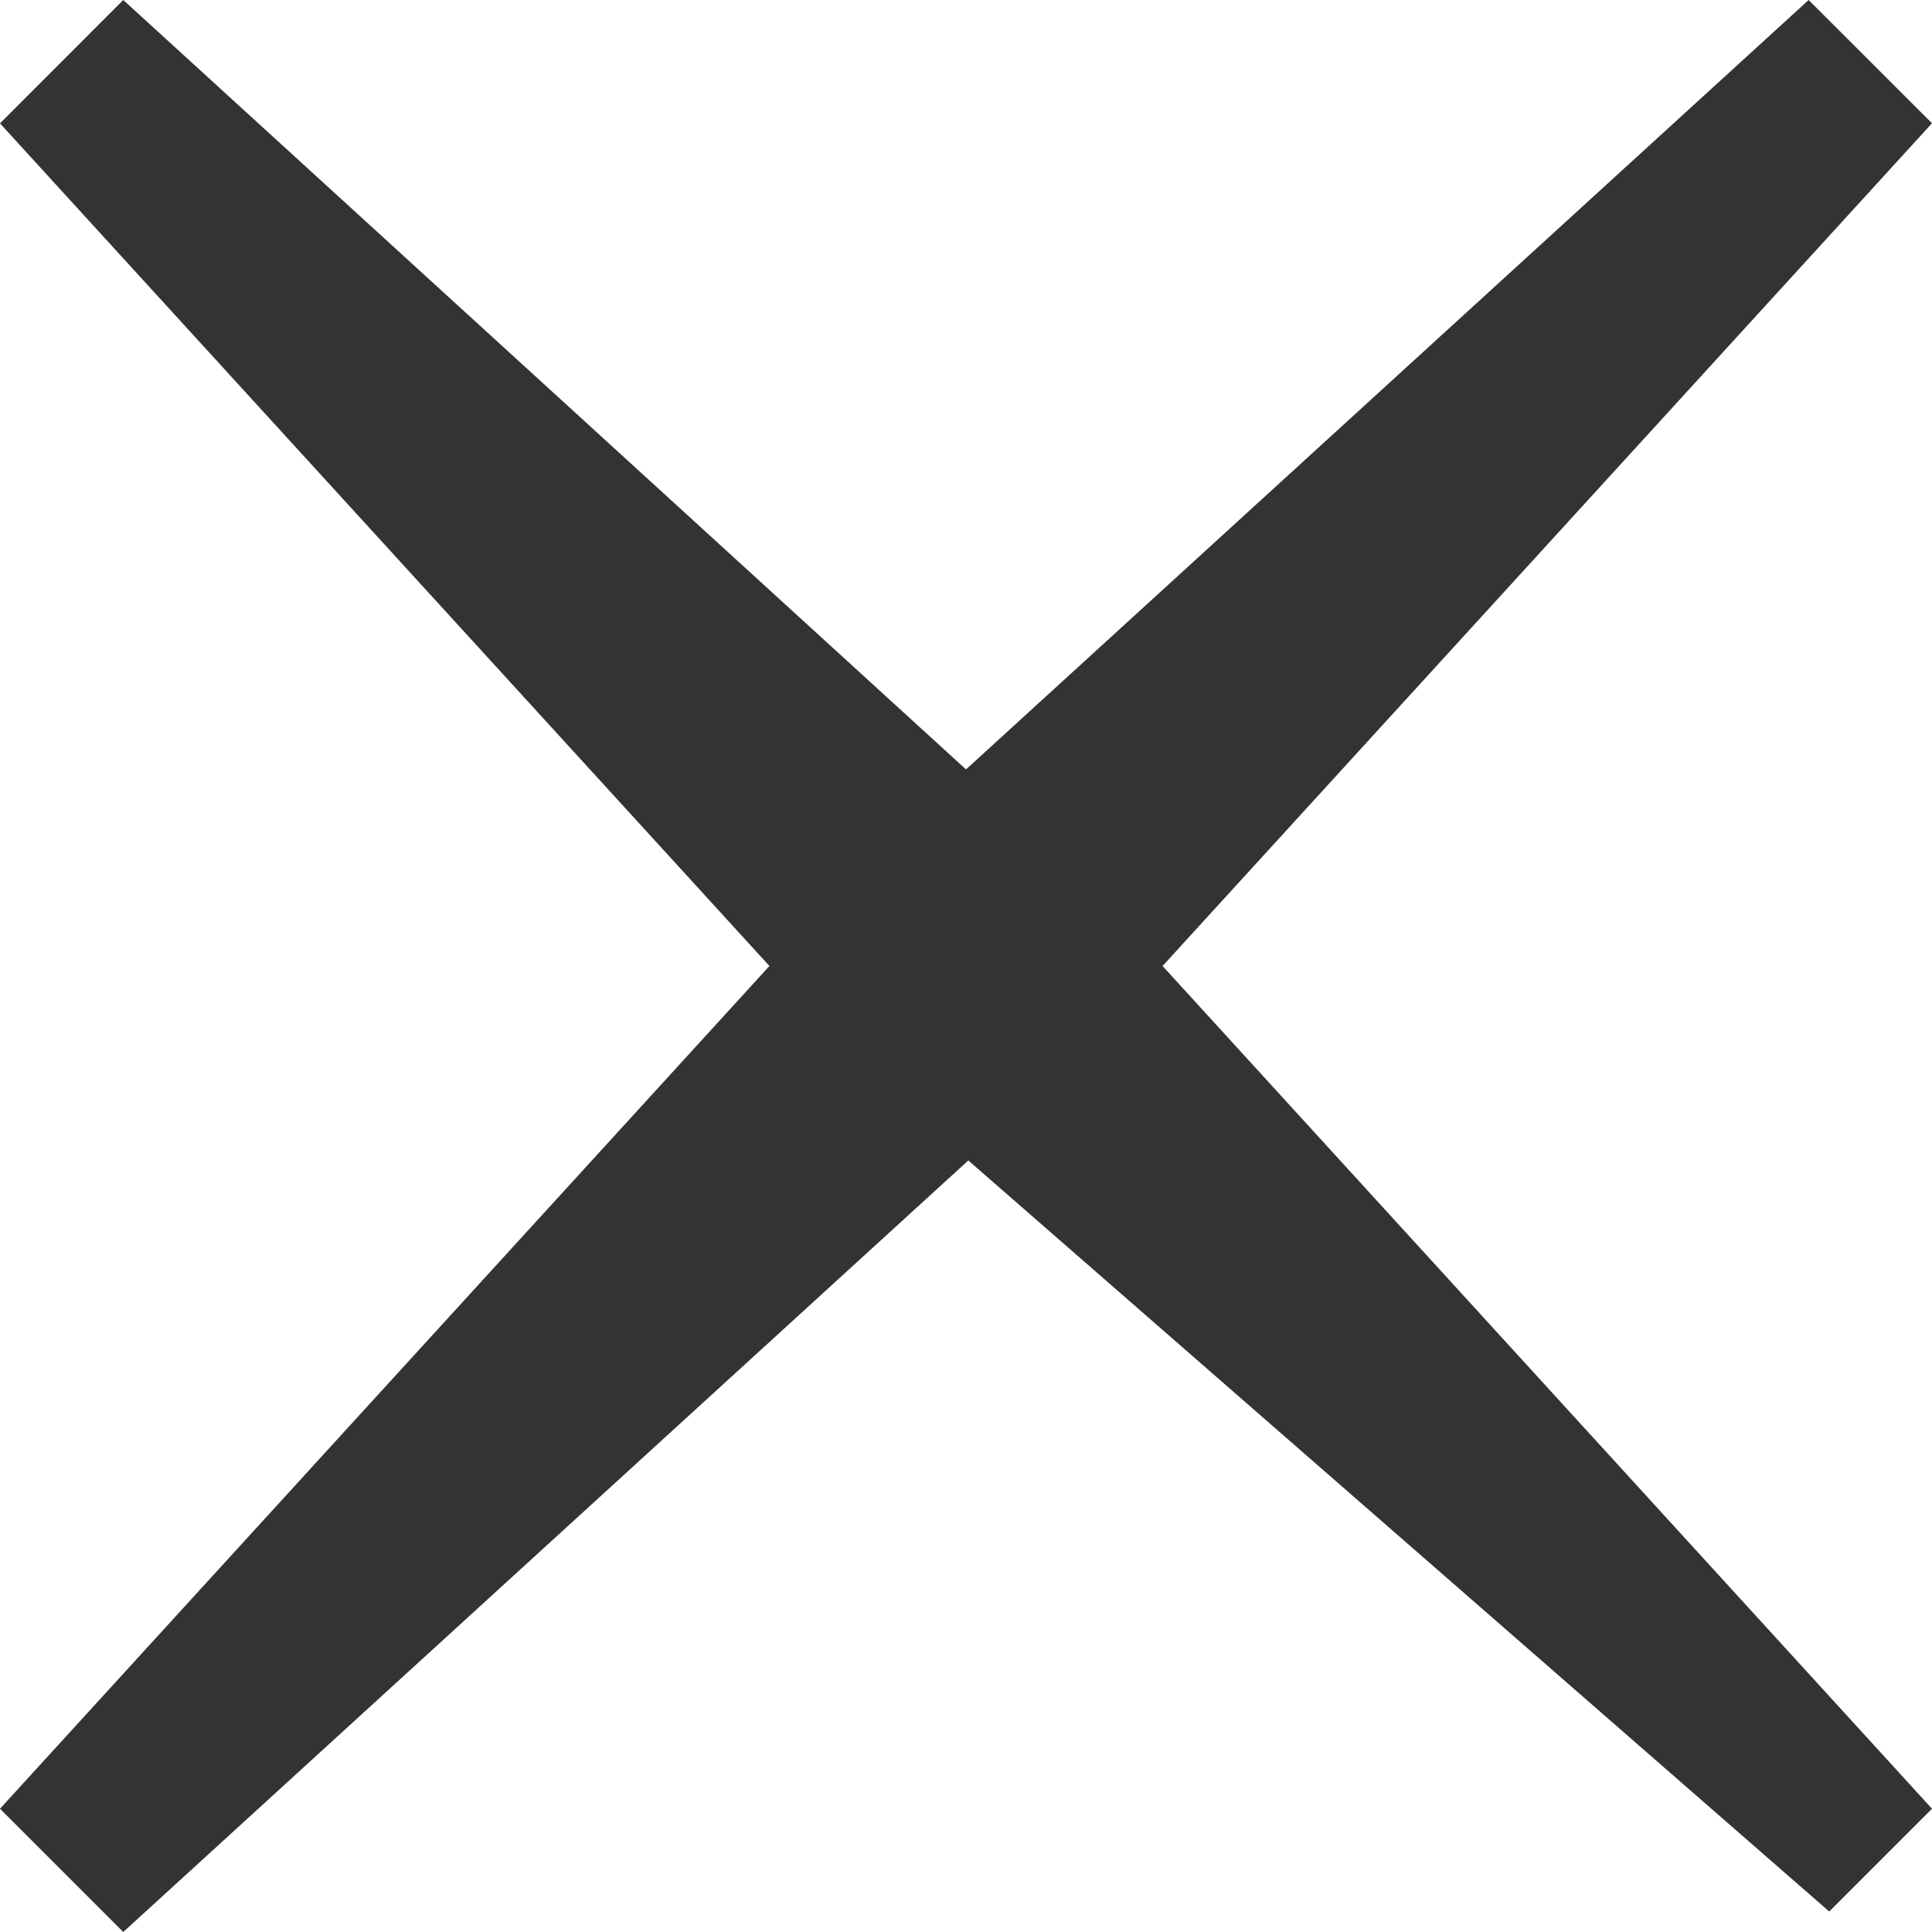
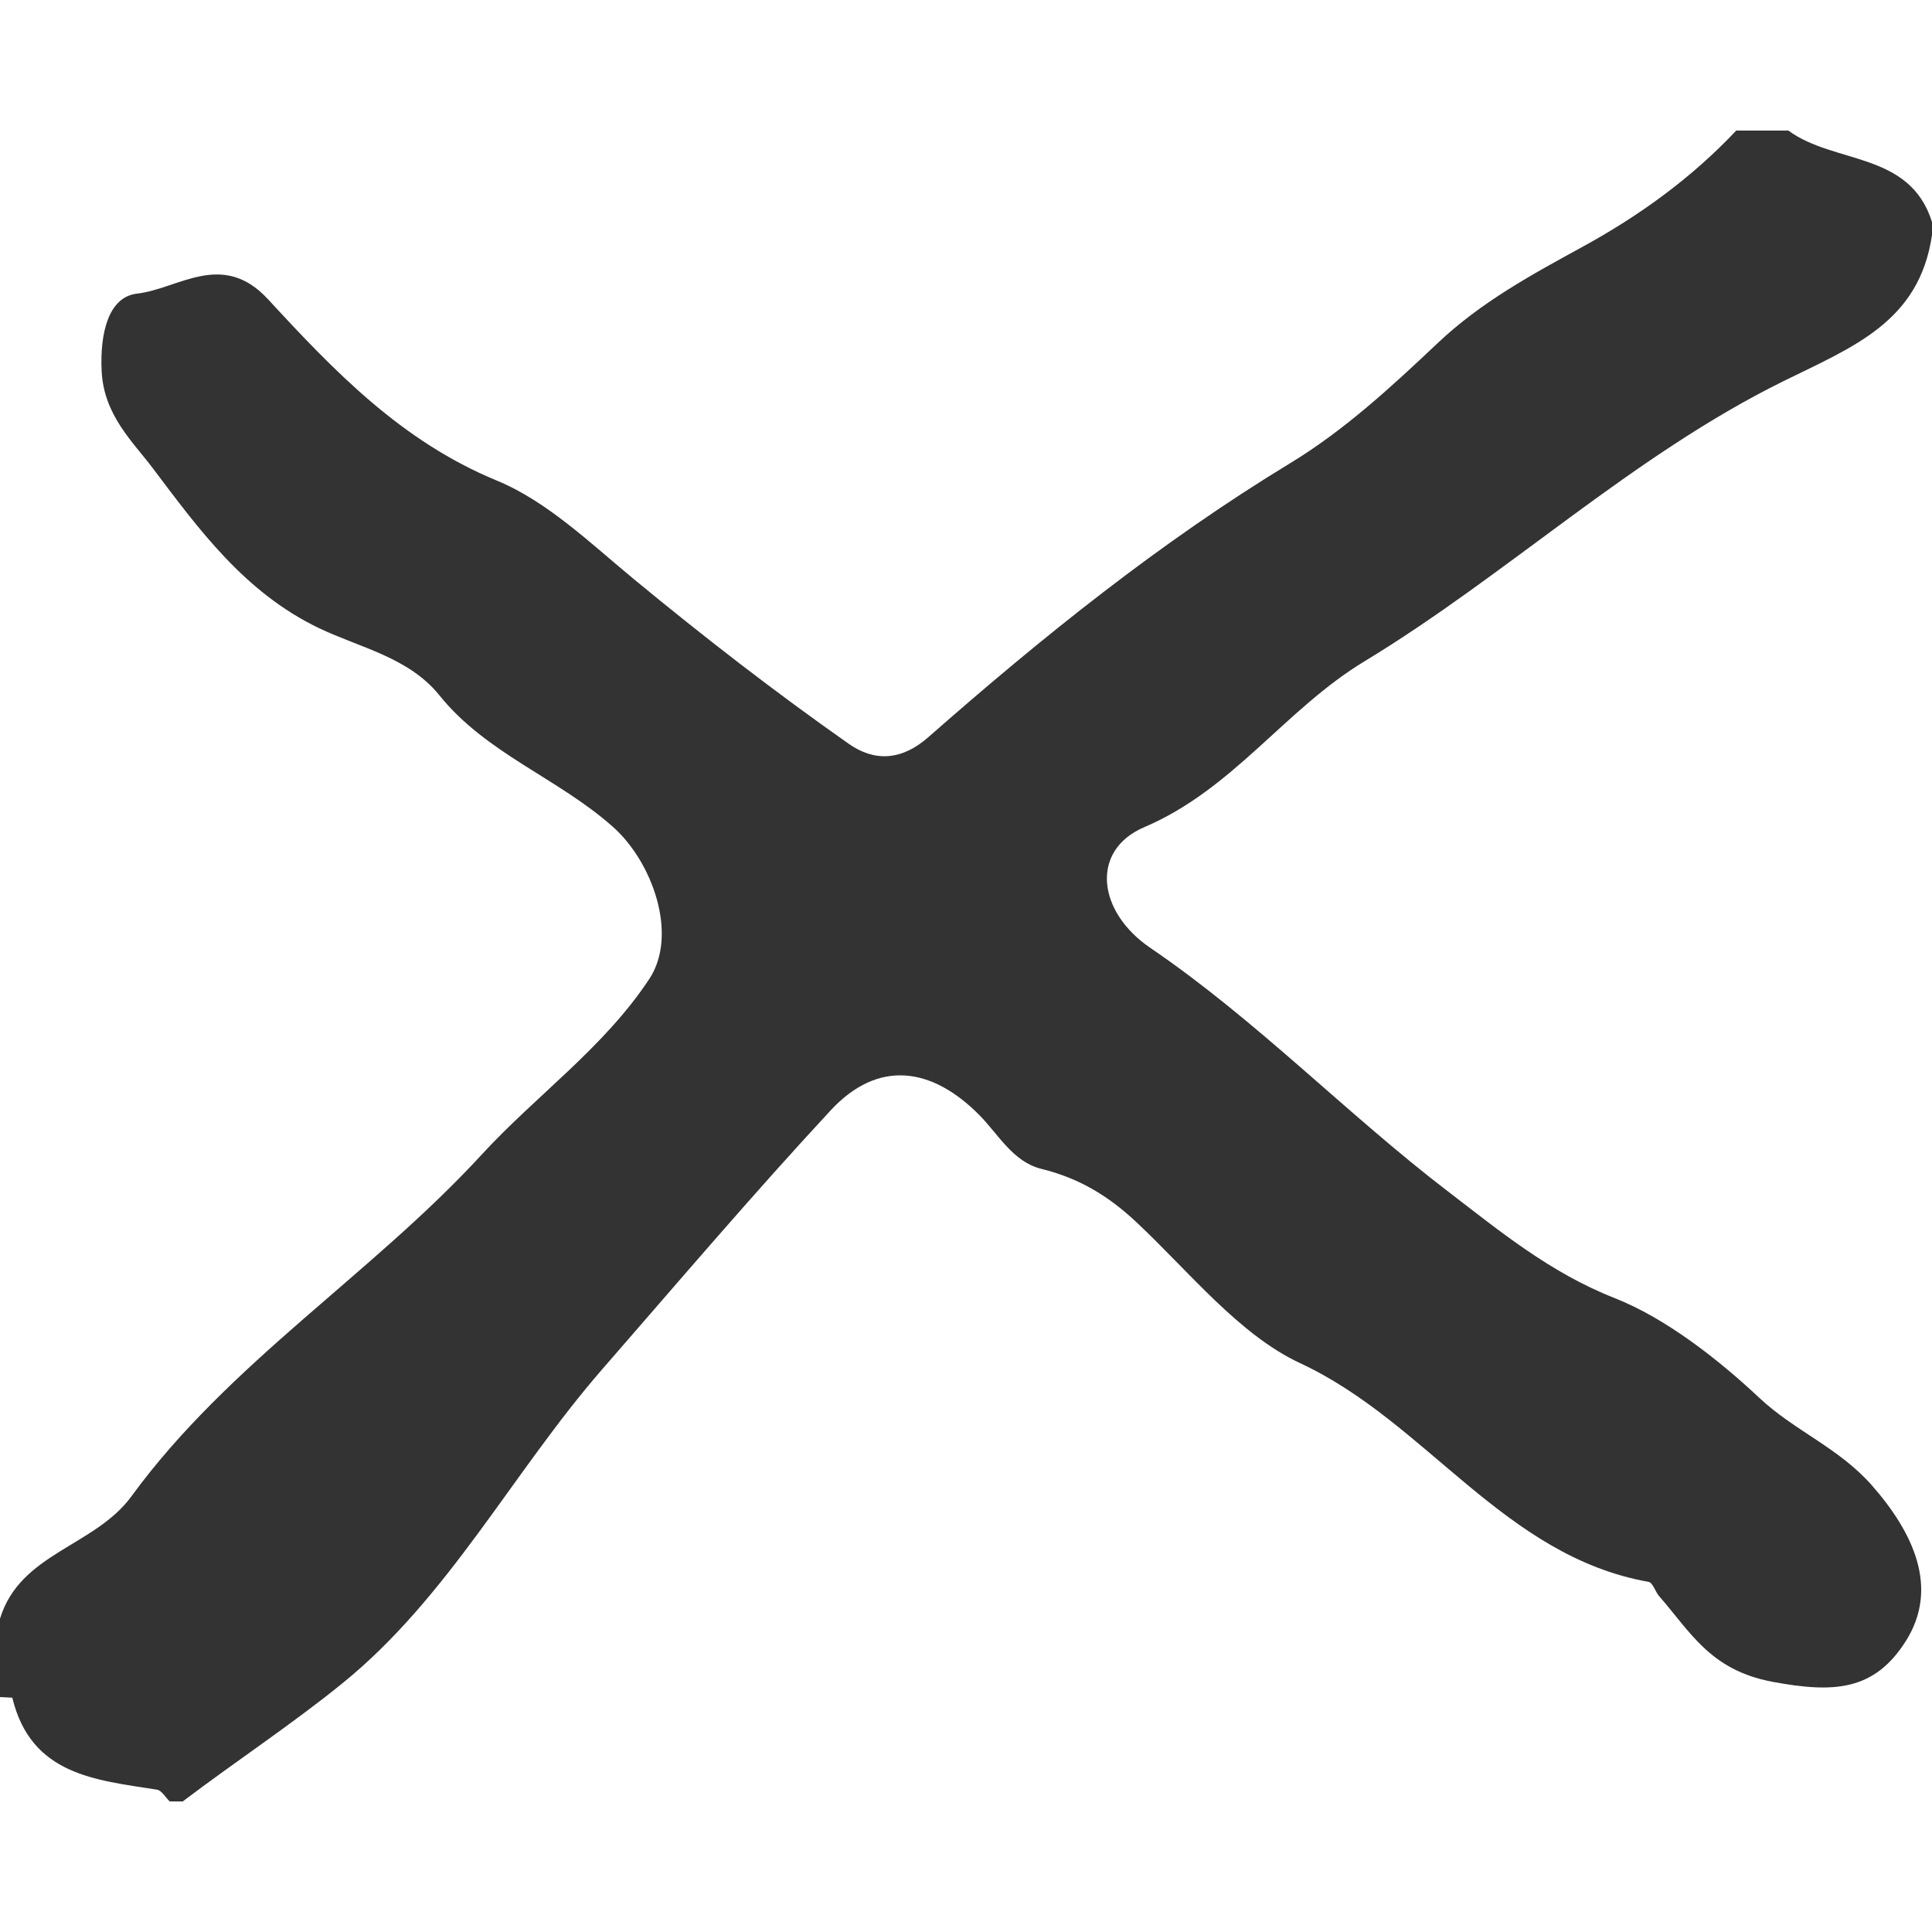
- <svg xmlns="http://www.w3.org/2000/svg" width="18" height="18" viewBox="0 0 20 20" enable-background="new 0 0 20 20">
-   <path fill="#333" d="M20 1.276l-1.277-1.276-8.723 7.965-8.724-7.965-1.276 1.277 7.965 8.723-7.965 8.724 1.276 1.276 8.748-7.987 8.912 7.775 1.064-1.064-7.965-8.724z" />
+ <svg xmlns="http://www.w3.org/2000/svg" width="36" height="36">
+   <path d="M0 30.162c.374-1.227 1.766-1.343 2.452-2.284 1.812-2.482 4.468-4.127 6.525-6.365 1.02-1.109 2.269-1.984 3.12-3.269.547-.825.06-2.183-.674-2.835-1.022-.91-2.362-1.367-3.233-2.45-.573-.712-1.483-.889-2.247-1.255-1.386-.665-2.24-1.845-3.097-2.981-.374-.496-.912-.988-.952-1.809-.034-.707.127-1.382.66-1.443.774-.088 1.589-.819 2.444.109 1.229 1.333 2.484 2.644 4.26 3.375.938.387 1.75 1.173 2.549 1.833 1.301 1.074 2.63 2.104 4.007 3.071.481.338.985.315 1.482-.121 2.124-1.867 4.319-3.634 6.749-5.11 1-.607 1.888-1.425 2.744-2.235.806-.762 1.744-1.271 2.697-1.793 1.058-.578 2.033-1.282 2.866-2.167h.972c.852.63 2.262.384 2.676 1.703v.243c-.237 1.619-1.466 2.081-2.771 2.725-2.815 1.389-5.131 3.599-7.806 5.22-1.482.898-2.445 2.383-4.101 3.089-1.008.43-.88 1.574.112 2.249 1.99 1.355 3.659 3.095 5.559 4.548.957.732 1.885 1.502 3.096 1.979.938.37 1.909 1.122 2.698 1.862.651.611 1.477.925 2.096 1.63.761.868 1.258 1.9.631 2.895-.586.928-1.334.979-2.496.76-1.152-.219-1.516-.924-2.101-1.592-.074-.085-.119-.254-.198-.268-2.699-.48-4.134-2.978-6.49-4.074-1.14-.53-2.068-1.704-3.051-2.626-.537-.504-1.08-.824-1.774-.996-.531-.131-.799-.643-1.158-1.005-.885-.892-1.882-1.038-2.766-.087-1.46 1.574-2.854 3.214-4.265 4.834-1.662 1.911-2.855 4.242-4.842 5.85-.946.766-1.986 1.451-2.968 2.195h-.243c-.079-.075-.149-.205-.237-.219-1.149-.181-2.346-.271-2.696-1.714l-.229-.012v-1.46z" fill="#333" clip-rule="evenodd" fill-rule="evenodd" />
</svg>
